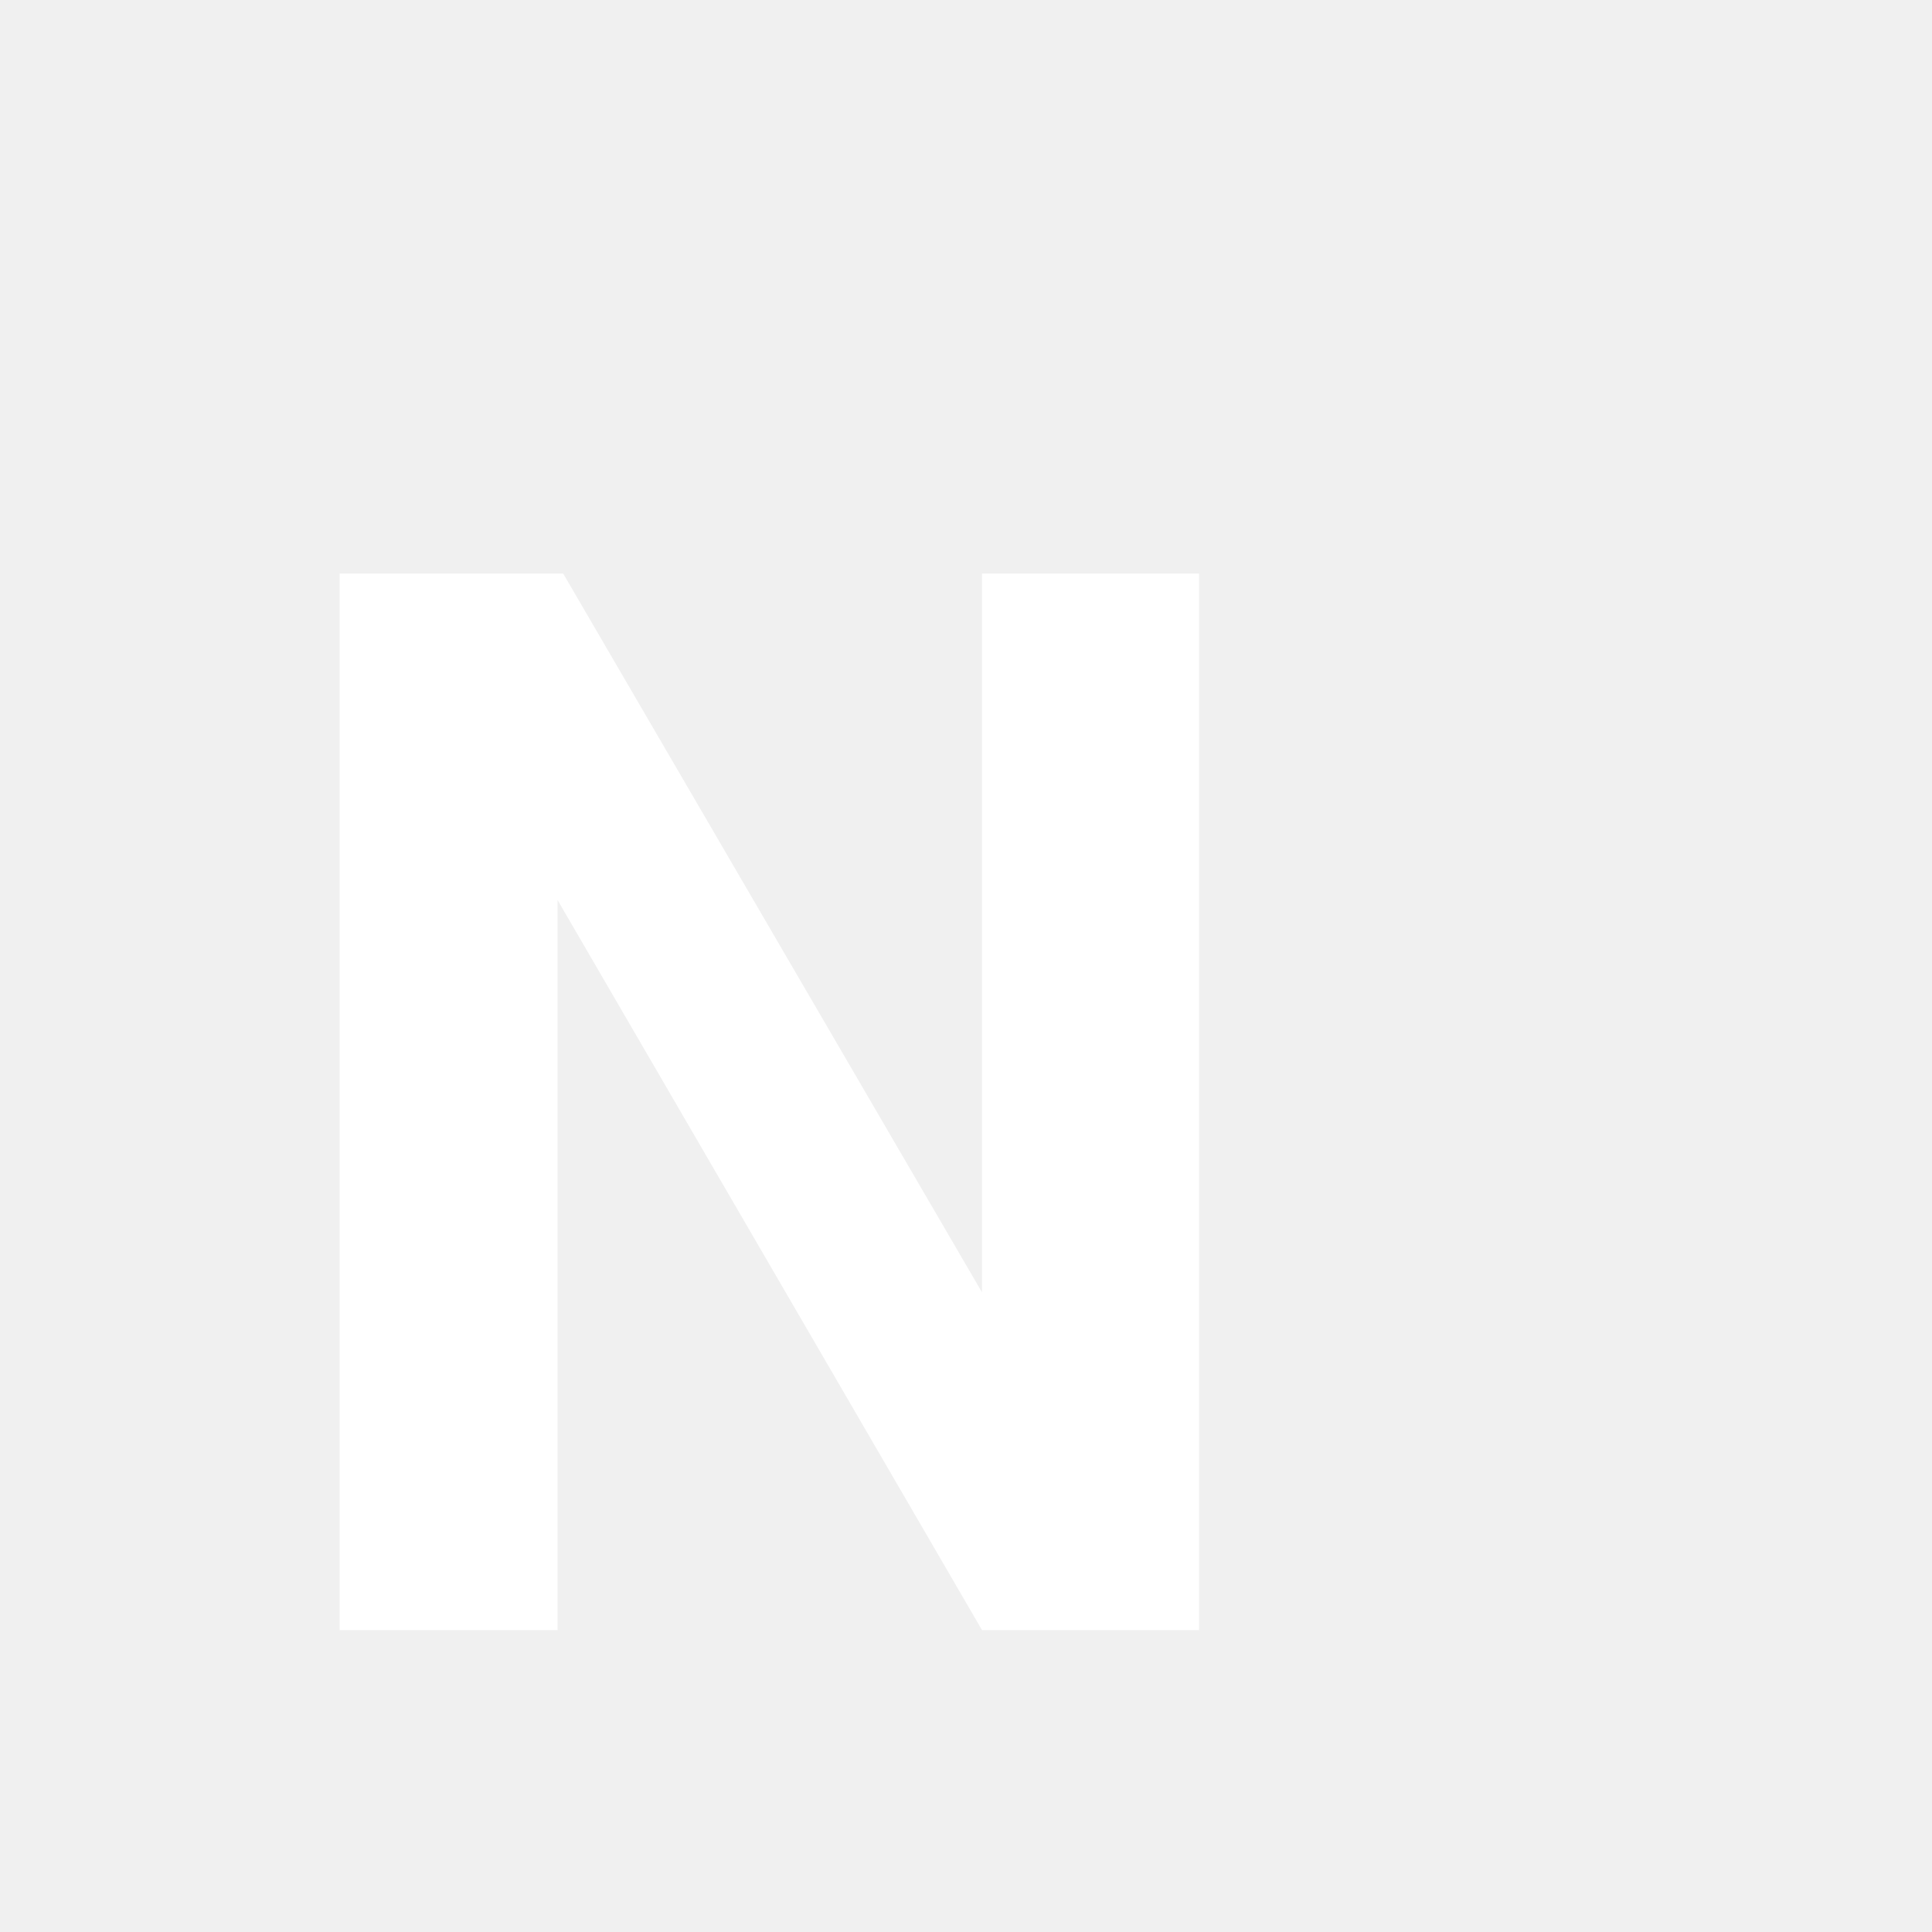
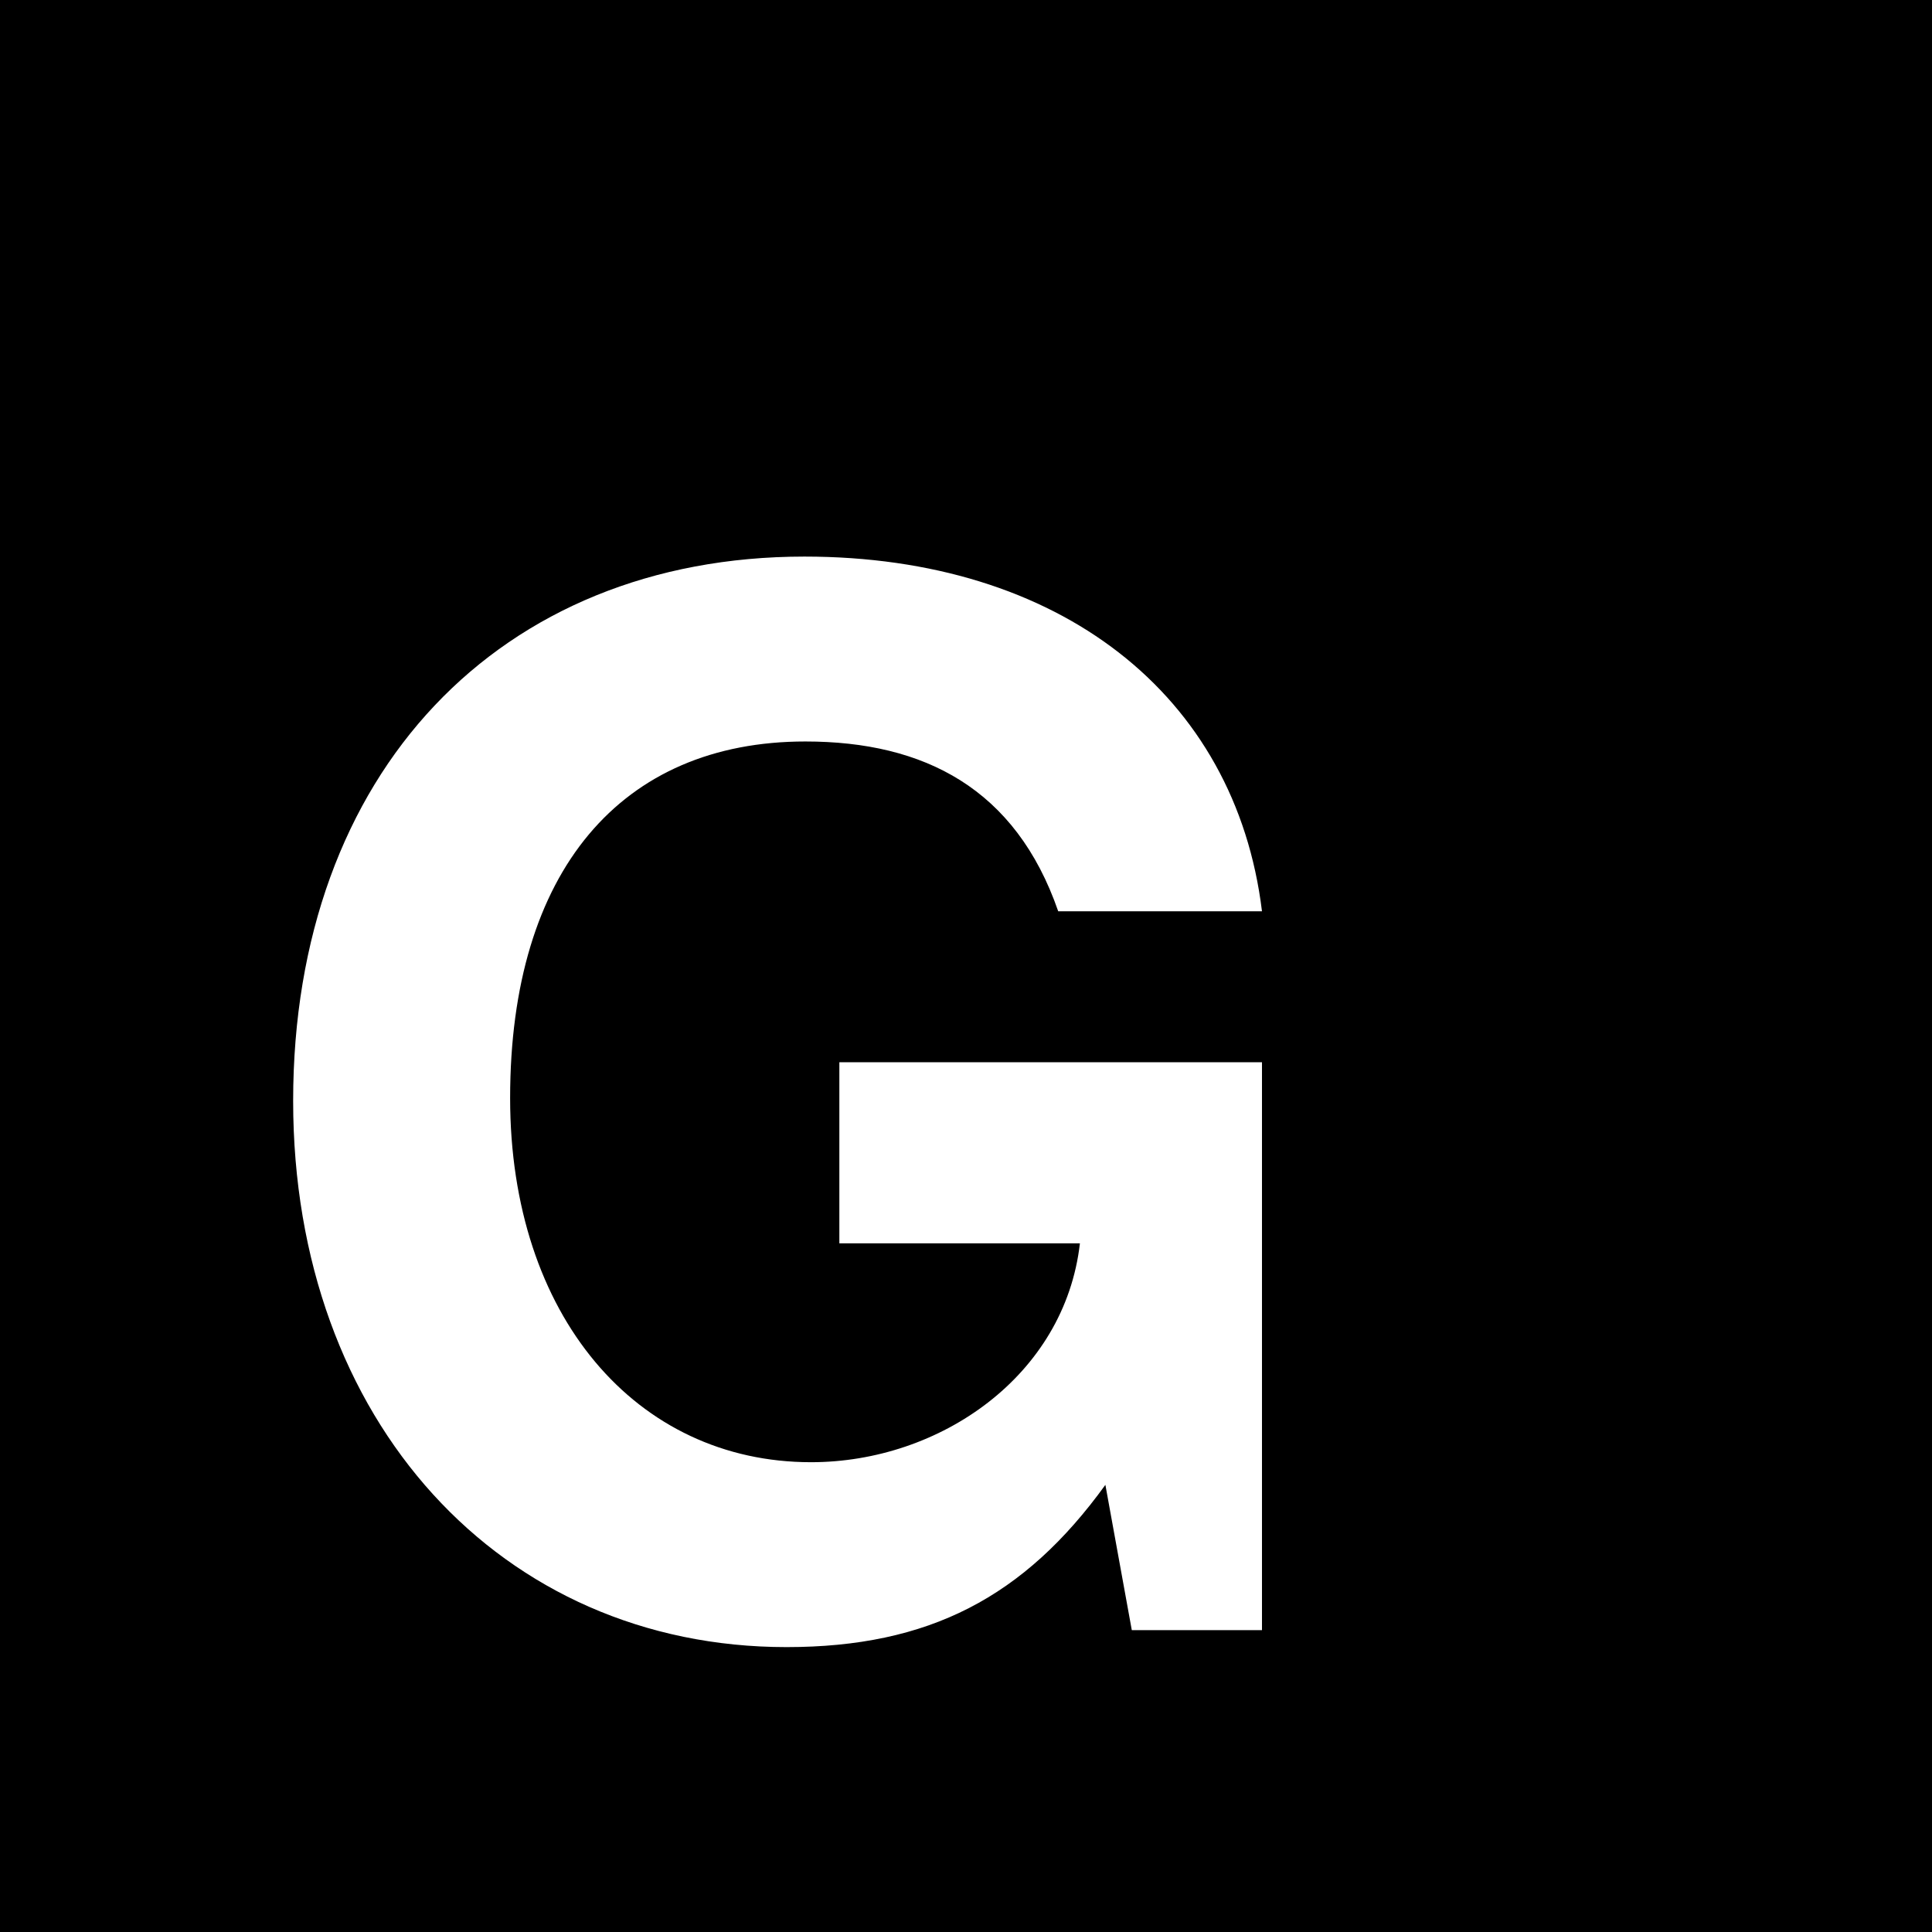
- <svg xmlns="http://www.w3.org/2000/svg" width="32px" height="32px" viewBox="0 0 32 32" version="1.1" style="background: #333333;">
-   <defs />
-   <g id="Favicon-Copy-3" stroke="none" stroke-width="1" fill="none" fill-rule="evenodd" font-family="HelveticaNeue-Bold, Helvetica Neue" font-size="24" font-weight="bold" letter-spacing="-0.499">
-     <text id="N" fill="#FFFFFF">
-       <tspan x="4" y="27">N</tspan>
+ <svg xmlns="http://www.w3.org/2000/svg" width="32px" height="32px" viewBox="0 0 32 32" version="1.1">
+   <g id="Artboard-Copy" stroke="none" stroke-width="1" fill="none" fill-rule="evenodd">
+     <rect fill="#000000" x="0" y="0" width="32" height="32" />
+     <text id="G" font-family="HelveticaNeue-Bold, Helvetica Neue" font-size="24" font-weight="bold" letter-spacing="4.105" fill="#FFFFFF">
+       <tspan x="3.839" y="27">G</tspan>
    </text>
  </g>
</svg>
